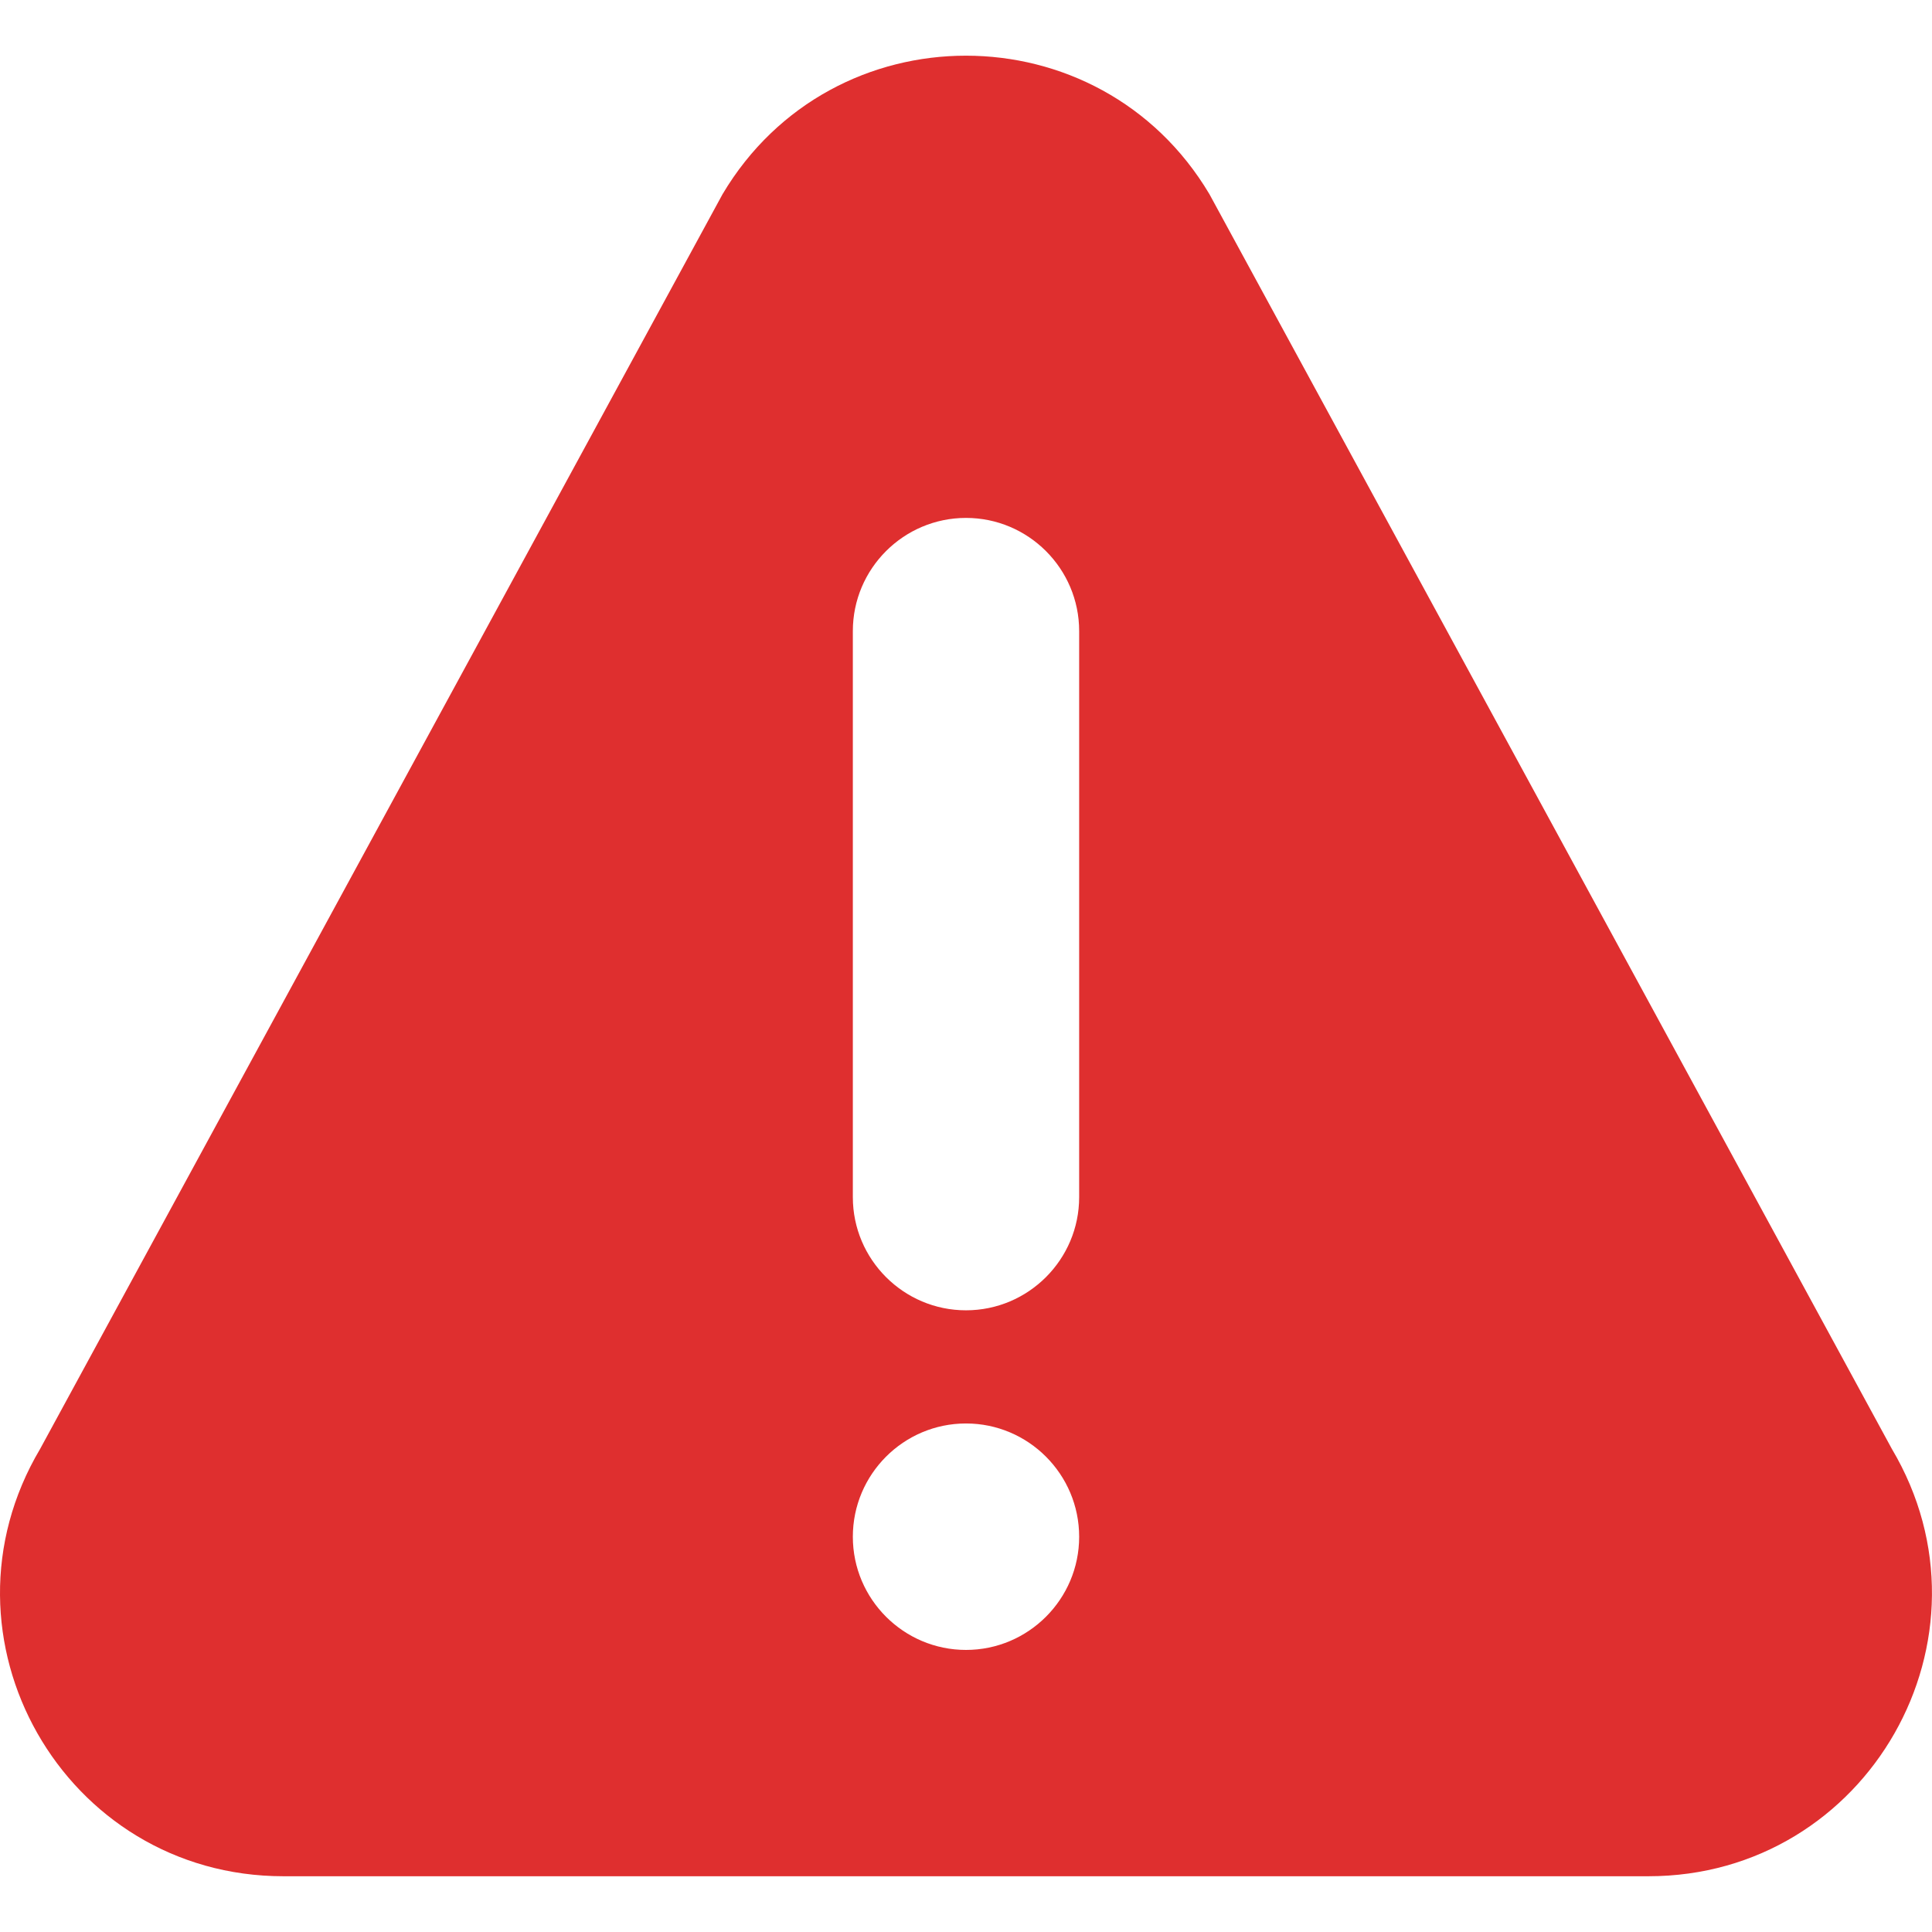
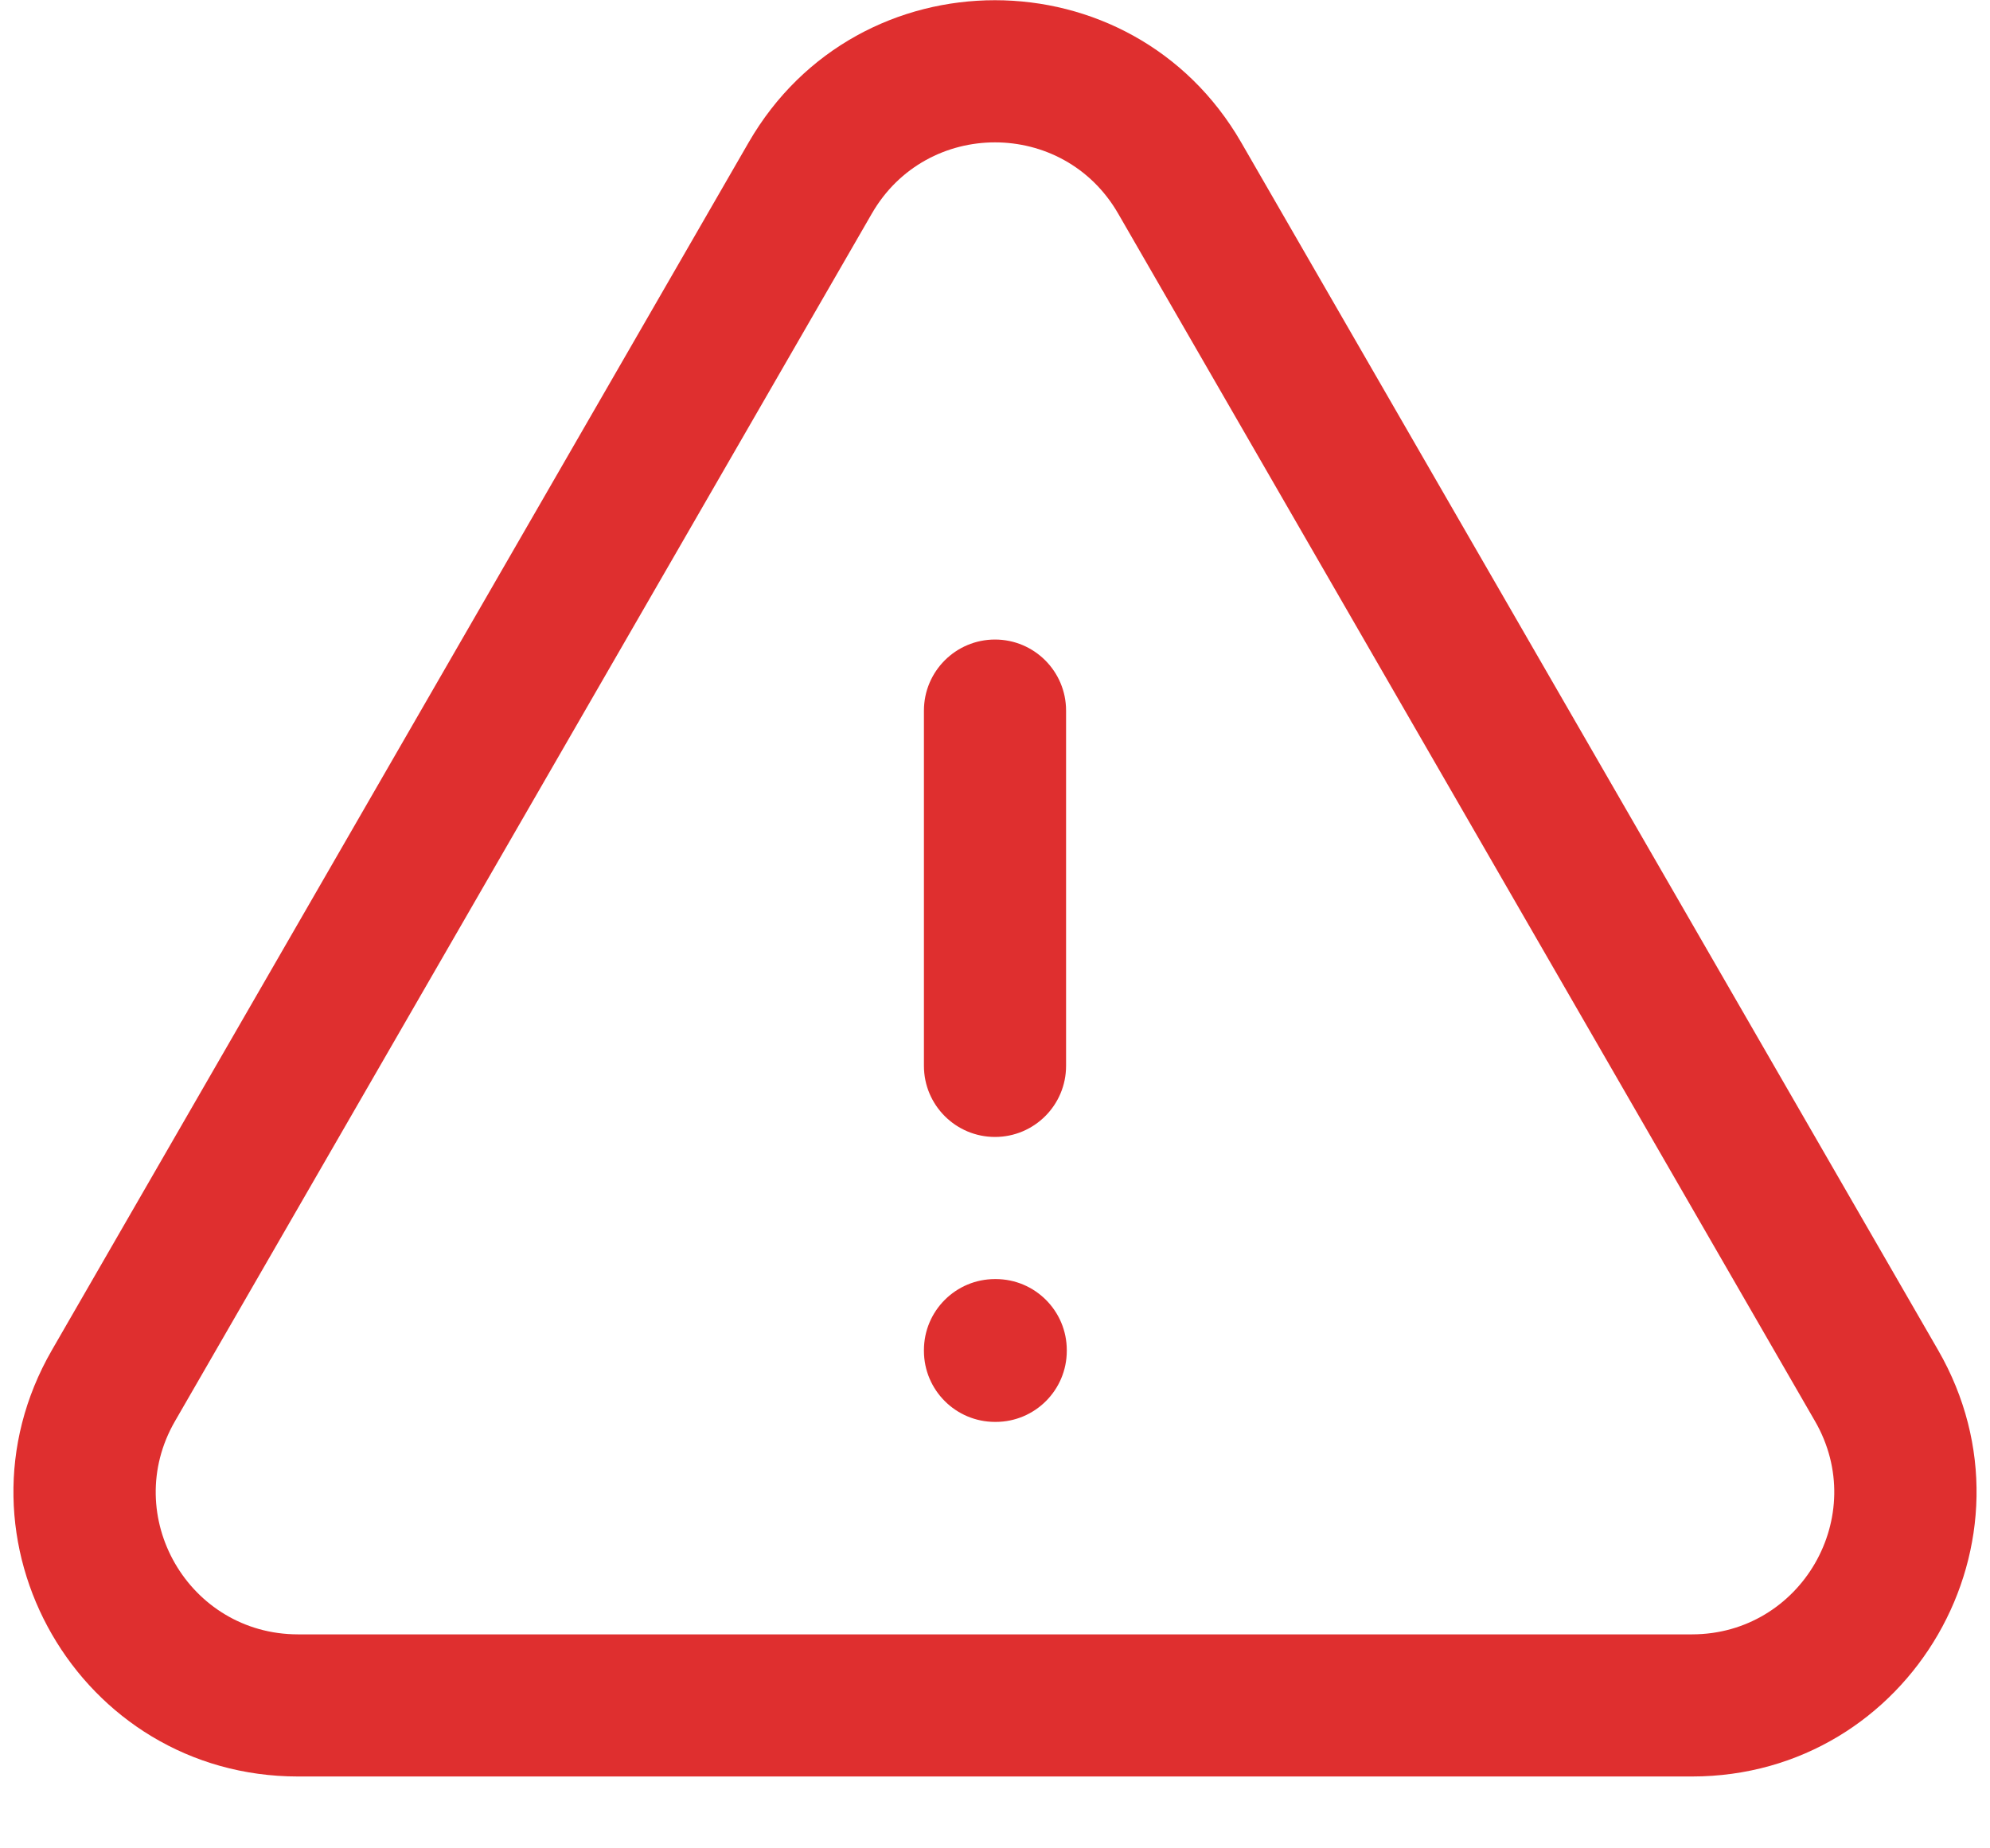
- <svg xmlns="http://www.w3.org/2000/svg" width="14" height="14" viewBox="0 0 14 14" fill="none">
-   <path d="M13.709 10.499L8.764 1.407C7.969 0.07 6.032 0.068 5.236 1.407L0.291 10.499C-0.521 11.866 0.462 13.596 2.054 13.596H11.945C13.536 13.596 14.521 11.867 13.709 10.499ZM7 11.956C6.548 11.956 6.18 11.588 6.18 11.136C6.18 10.683 6.548 10.315 7 10.315C7.452 10.315 7.82 10.683 7.82 11.136C7.82 11.588 7.452 11.956 7 11.956ZM7.82 8.675C7.82 9.127 7.452 9.495 7 9.495C6.548 9.495 6.18 9.127 6.18 8.675V4.573C6.18 4.121 6.548 3.753 7 3.753C7.452 3.753 7.82 4.121 7.82 4.573V8.675Z" fill="#DF2F2F" />
+ <svg xmlns="http://www.w3.org/2000/svg" width="14" height="13" viewBox="0 0 14 13" fill="none">
+   <path d="M5.267 1.002C6.037 -0.332 7.962 -0.332 8.732 1.002L13.635 9.5C14.404 10.834 13.442 12.5 11.903 12.5H2.097C0.558 12.5 -0.404 10.834 0.365 9.5L5.267 1.002ZM7.866 1.502C7.481 0.835 6.519 0.835 6.134 1.502L1.231 10C0.846 10.667 1.327 11.5 2.097 11.5H11.903C12.672 11.5 13.154 10.667 12.769 10L7.866 1.502ZM7.005 9C7.281 9 7.505 9.224 7.505 9.5V9.505C7.505 9.781 7.281 10.005 7.005 10.005H7C6.724 10.005 6.5 9.781 6.5 9.505V9.5C6.5 9.224 6.724 9 7 9H7.005ZM6.5 7.5V5C6.5 4.724 6.724 4.5 7 4.5C7.276 4.5 7.5 4.724 7.5 5V7.5C7.5 7.776 7.276 8 7 8C6.724 8 6.5 7.776 6.5 7.5Z" fill="#DF2F2F" />
</svg>
